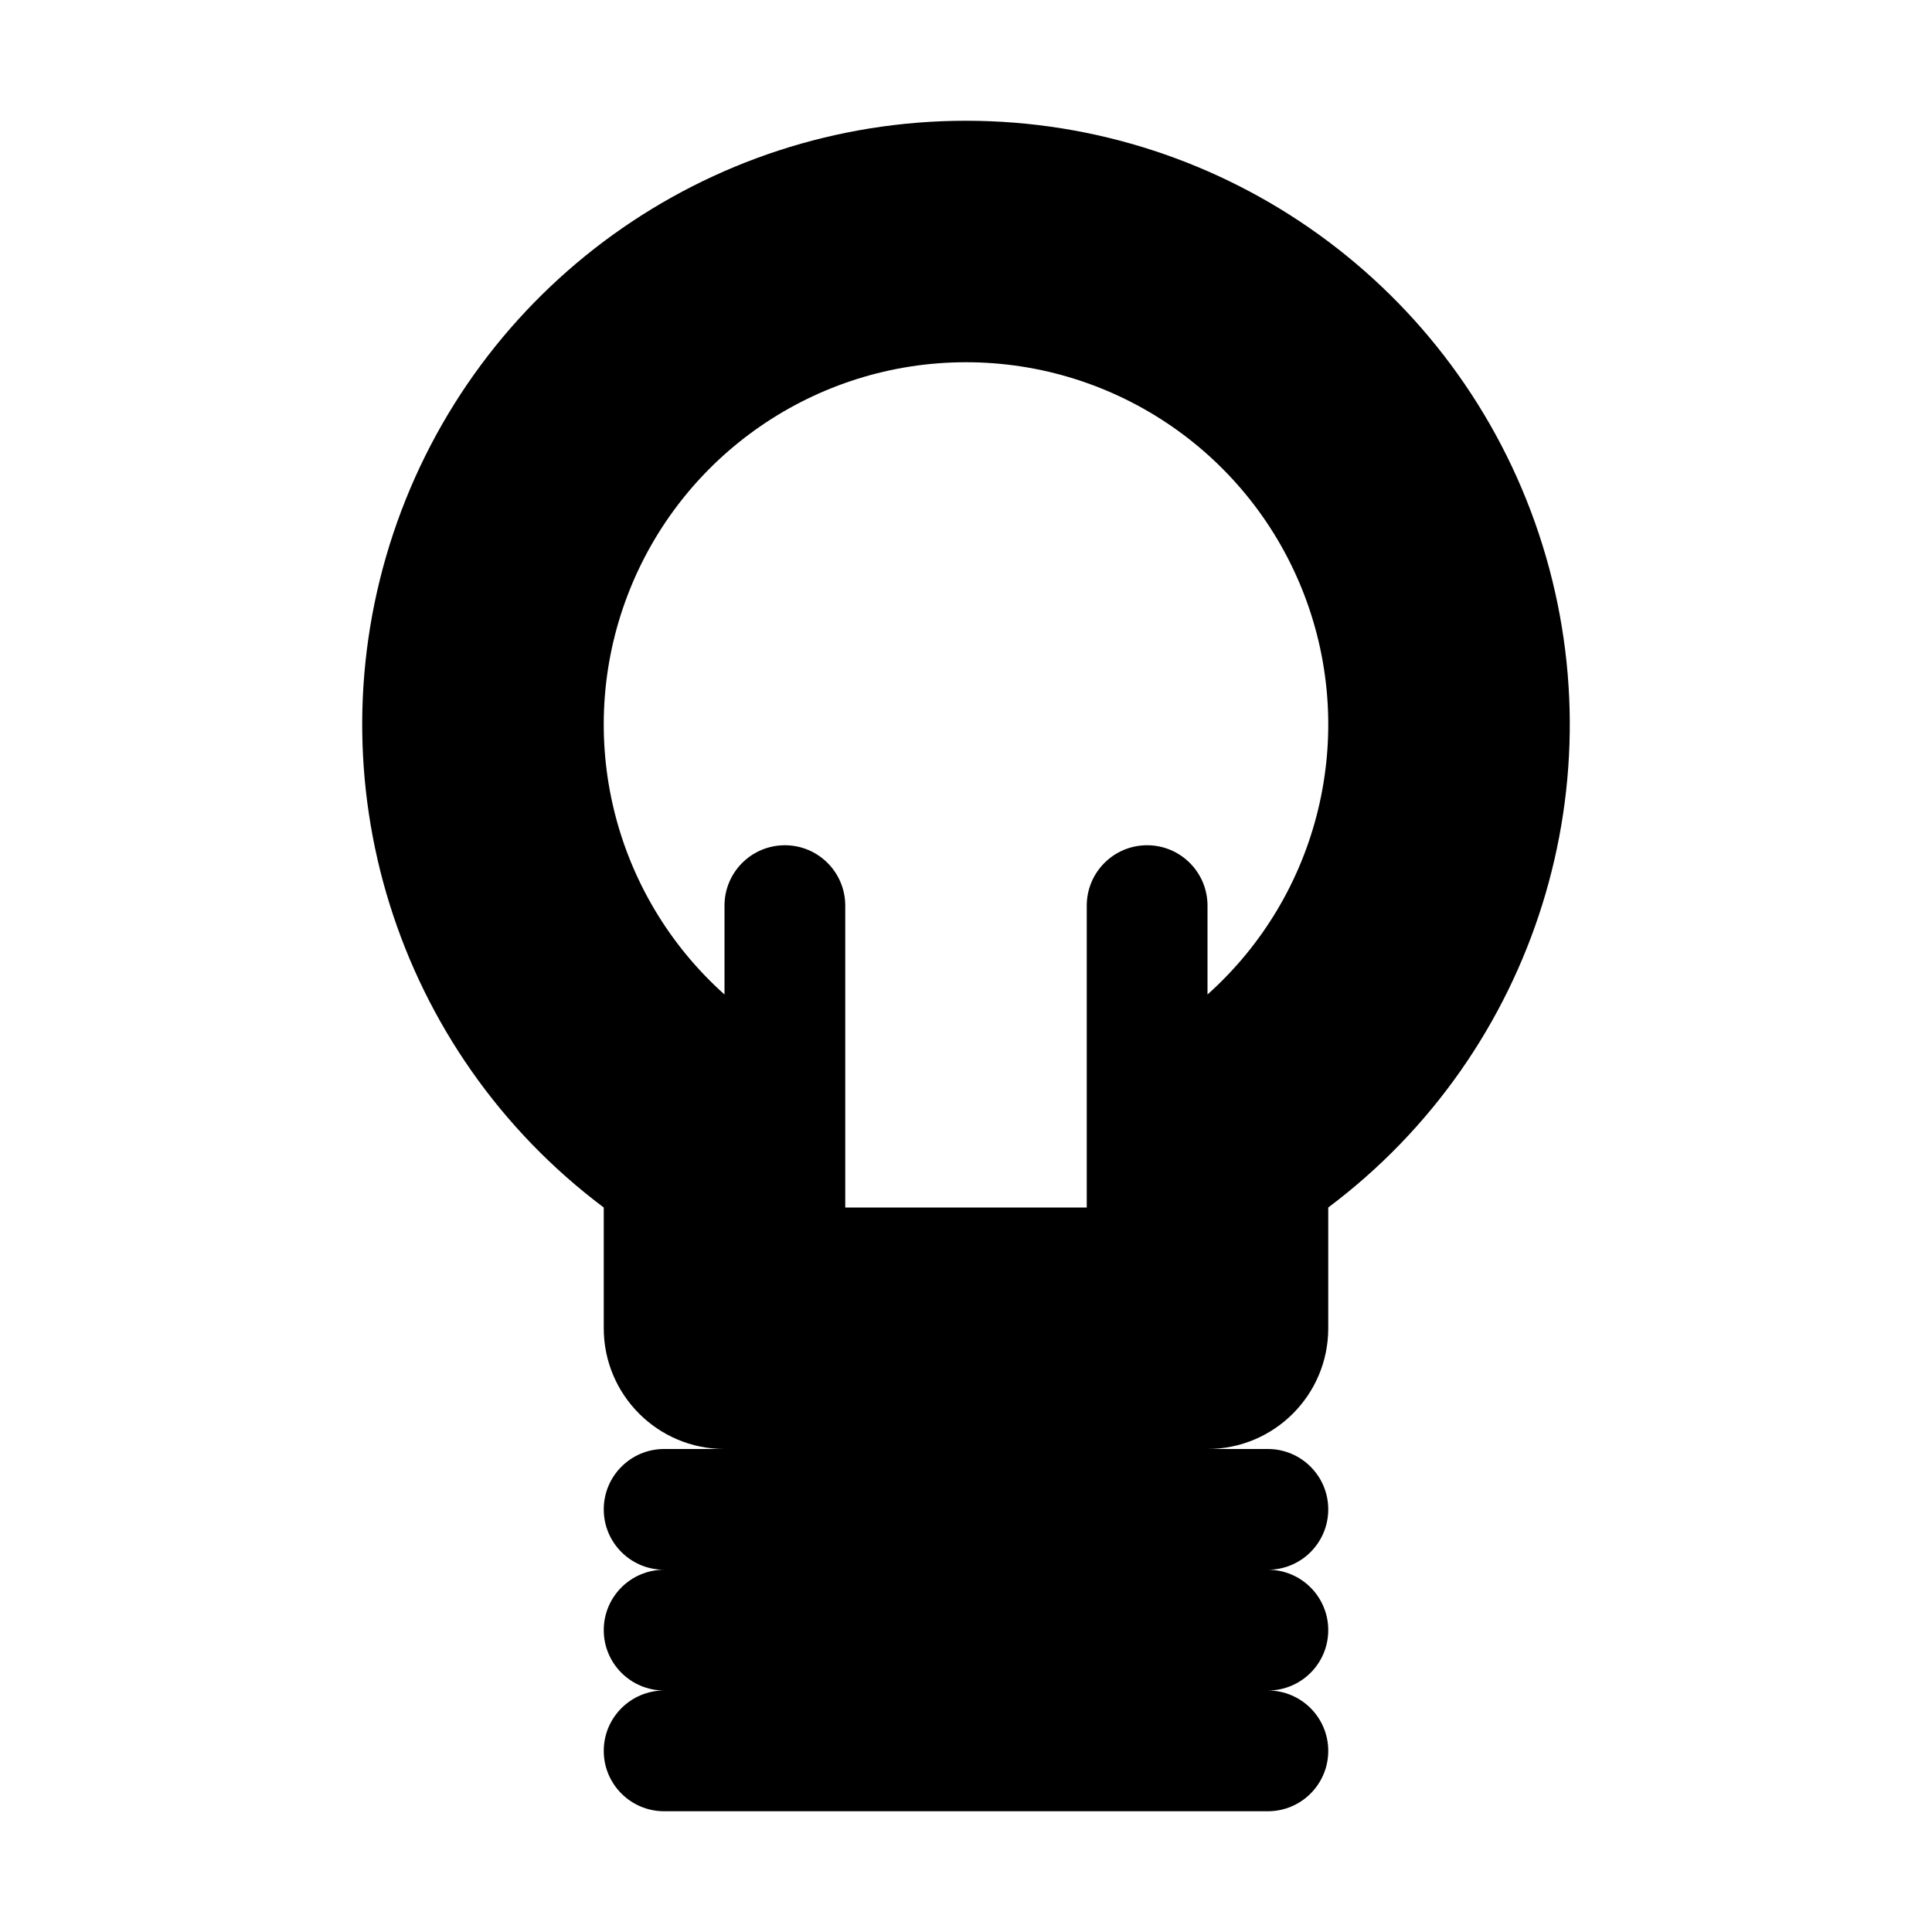
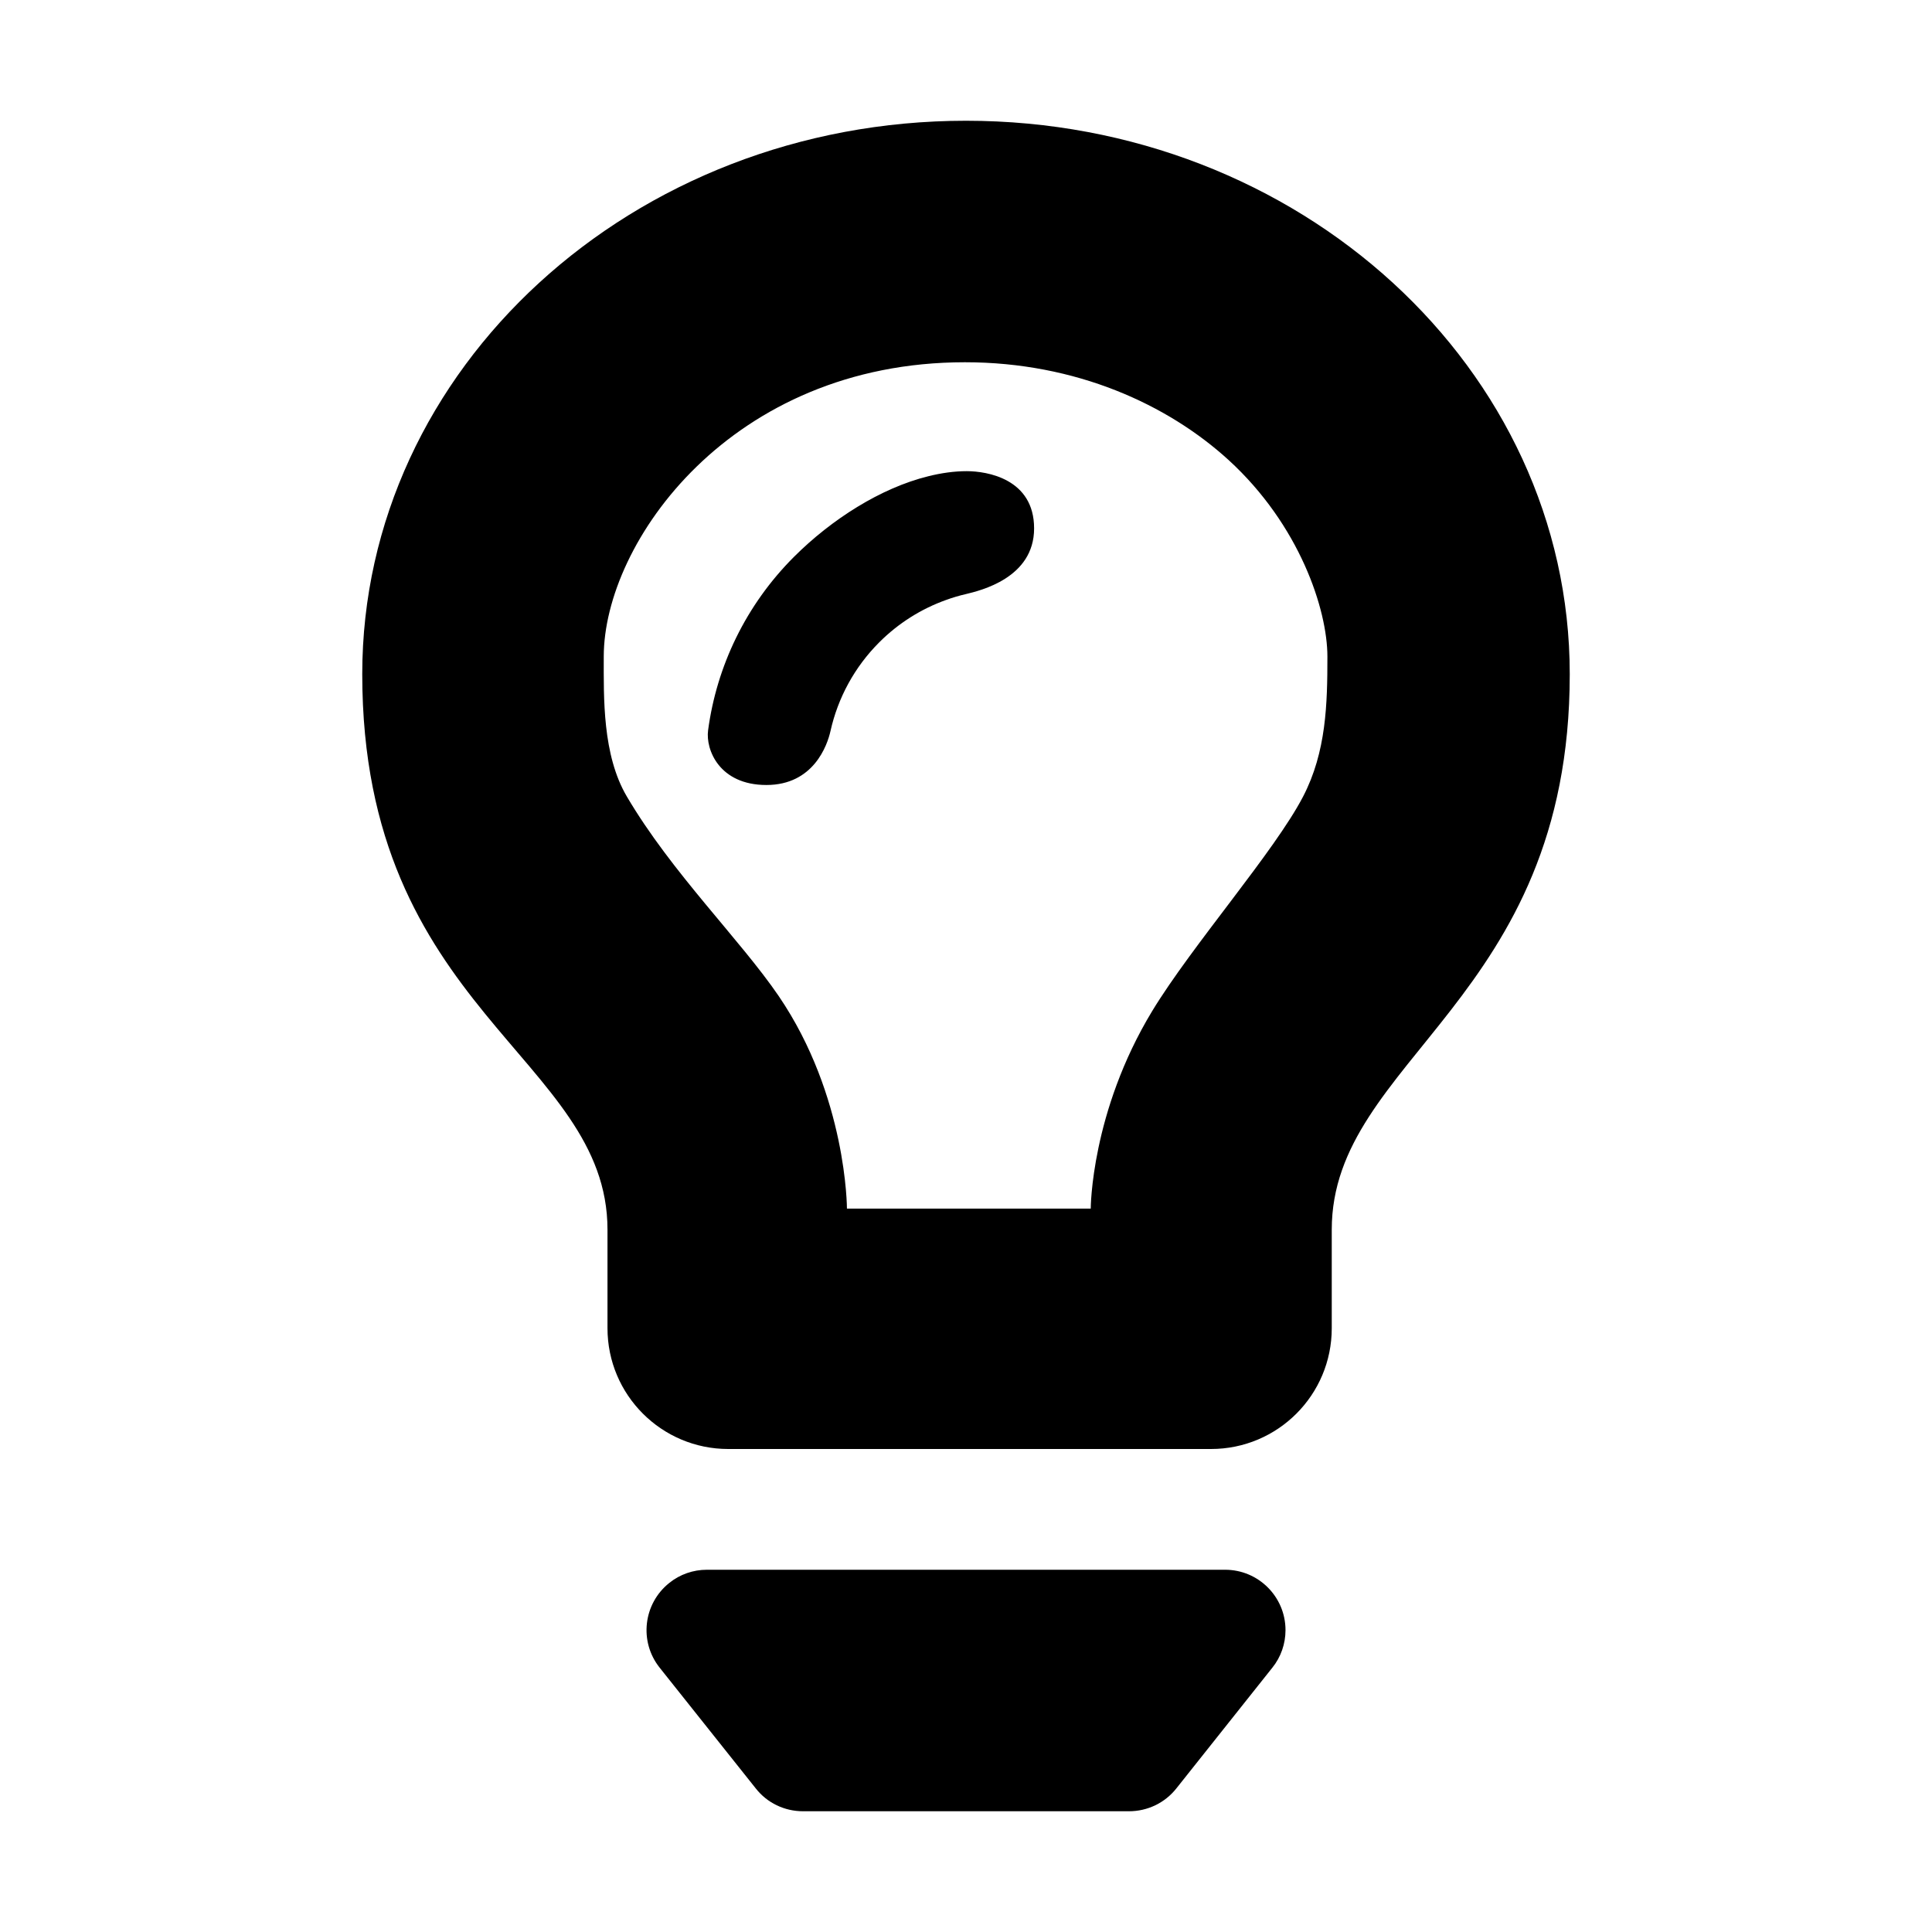
<svg xmlns="http://www.w3.org/2000/svg" width="16" height="16" viewBox="0 0 16 16">
-   <path d="M5.5 14a.5.5 0 1 1 0-1 .5.5 0 1 1 0-1H6a1 1 0 0 1-1-1v-1a5 5 0 1 1 6 0v1a1 1 0 0 1-1 1h.5a.5.5 0 1 1 0 1 .5.5 0 1 1 0 1 .5.5 0 1 1 0 1h-5a.5.5 0 1 1 0-1zM9 10V7.5a.5.5 0 0 1 1 0v.736a3 3 0 1 0-4 0V7.5a.5.5 0 0 1 1 0V10h2z" />
+   <path d="M5.854,13 L10.146,13 C10.422,13 10.646,13.224 10.646,13.5 C10.646,13.613 10.608,13.723 10.537,13.811 L9.742,14.811 C9.647,14.931 9.503,15 9.35,15 L6.65,15 C6.497,15 6.353,14.931 6.259,14.811 L5.463,13.811 C5.291,13.595 5.327,13.281 5.543,13.109 C5.631,13.038 5.741,13 5.854,13 Z M9.542,8.373 C9.873,7.828 10.556,7.051 10.792,6.596 C10.984,6.226 10.993,5.828 10.993,5.438 C10.993,5.048 10.763,4.348 10.175,3.81 C9.672,3.351 8.913,3 7.991,3 C6.054,3 5,4.492 5,5.438 C5,5.778 4.988,6.251 5.191,6.596 C5.563,7.228 6.129,7.78 6.449,8.249 C7.014,9.079 7.014,10.009 7.014,10.009 C7.014,10.009 7.34,10.009 7.991,10.009 C8.685,10.009 9.033,10.009 9.033,10.009 C9.033,10.009 9.034,9.211 9.542,8.373 Z M11.029,10.184 C11.029,10.456 11.029,10.728 11.029,11 C11.029,11.552 10.582,12 10.029,12 L8,12 L6.031,12 C5.479,12 5.031,11.552 5.031,11 C5.031,10.728 5.031,10.456 5.031,10.184 C5.031,8.757 3,8.37 3,5.583 C3,3.052 5.239,1 8,1 C10.761,1 13,3.052 13,5.583 C13,8.286 11.029,8.769 11.029,10.184 Z M7.999,4.92 C7.943,4.933 7.888,4.949 7.834,4.969 C7.63,5.042 7.441,5.16 7.282,5.319 C7.075,5.526 6.939,5.781 6.878,6.053 C6.852,6.171 6.738,6.501 6.347,6.501 C5.956,6.501 5.843,6.207 5.864,6.049 C5.935,5.517 6.177,5.01 6.575,4.612 C6.886,4.301 7.294,4.041 7.688,3.944 C7.796,3.917 7.903,3.902 8.006,3.902 C8.174,3.902 8.564,3.965 8.564,4.376 C8.564,4.787 8.118,4.891 7.999,4.92 Z" />
</svg>
